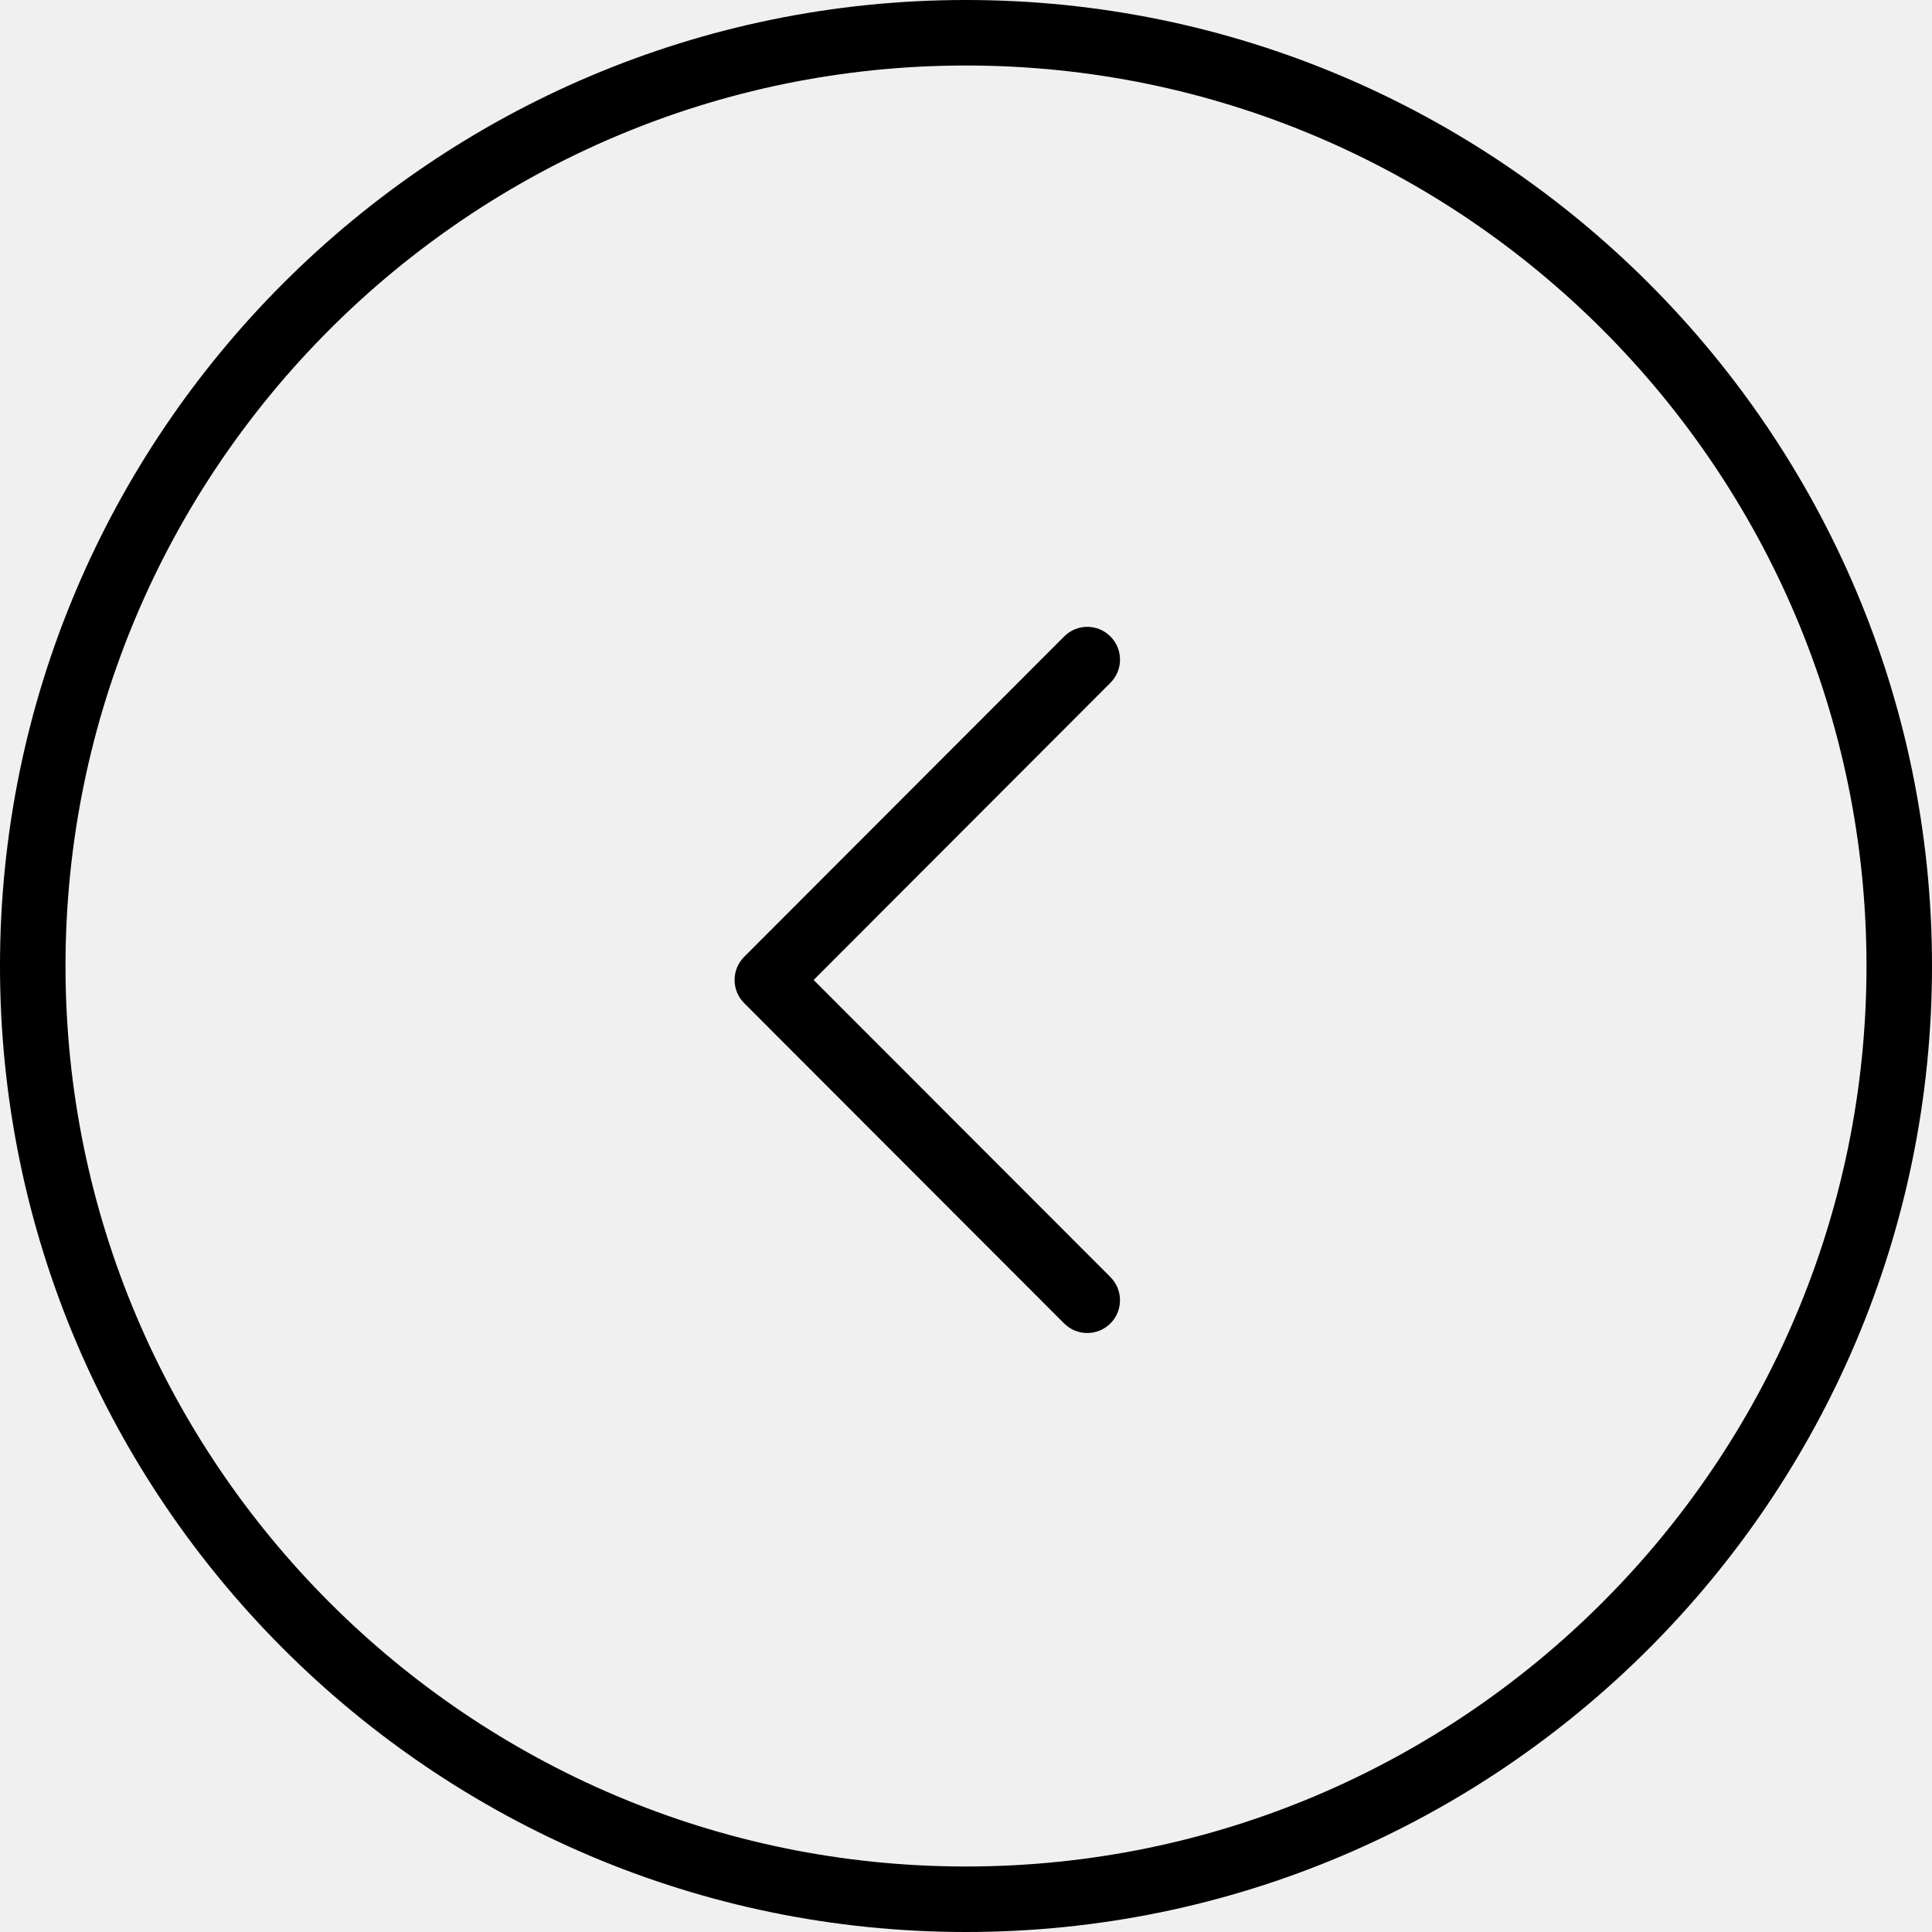
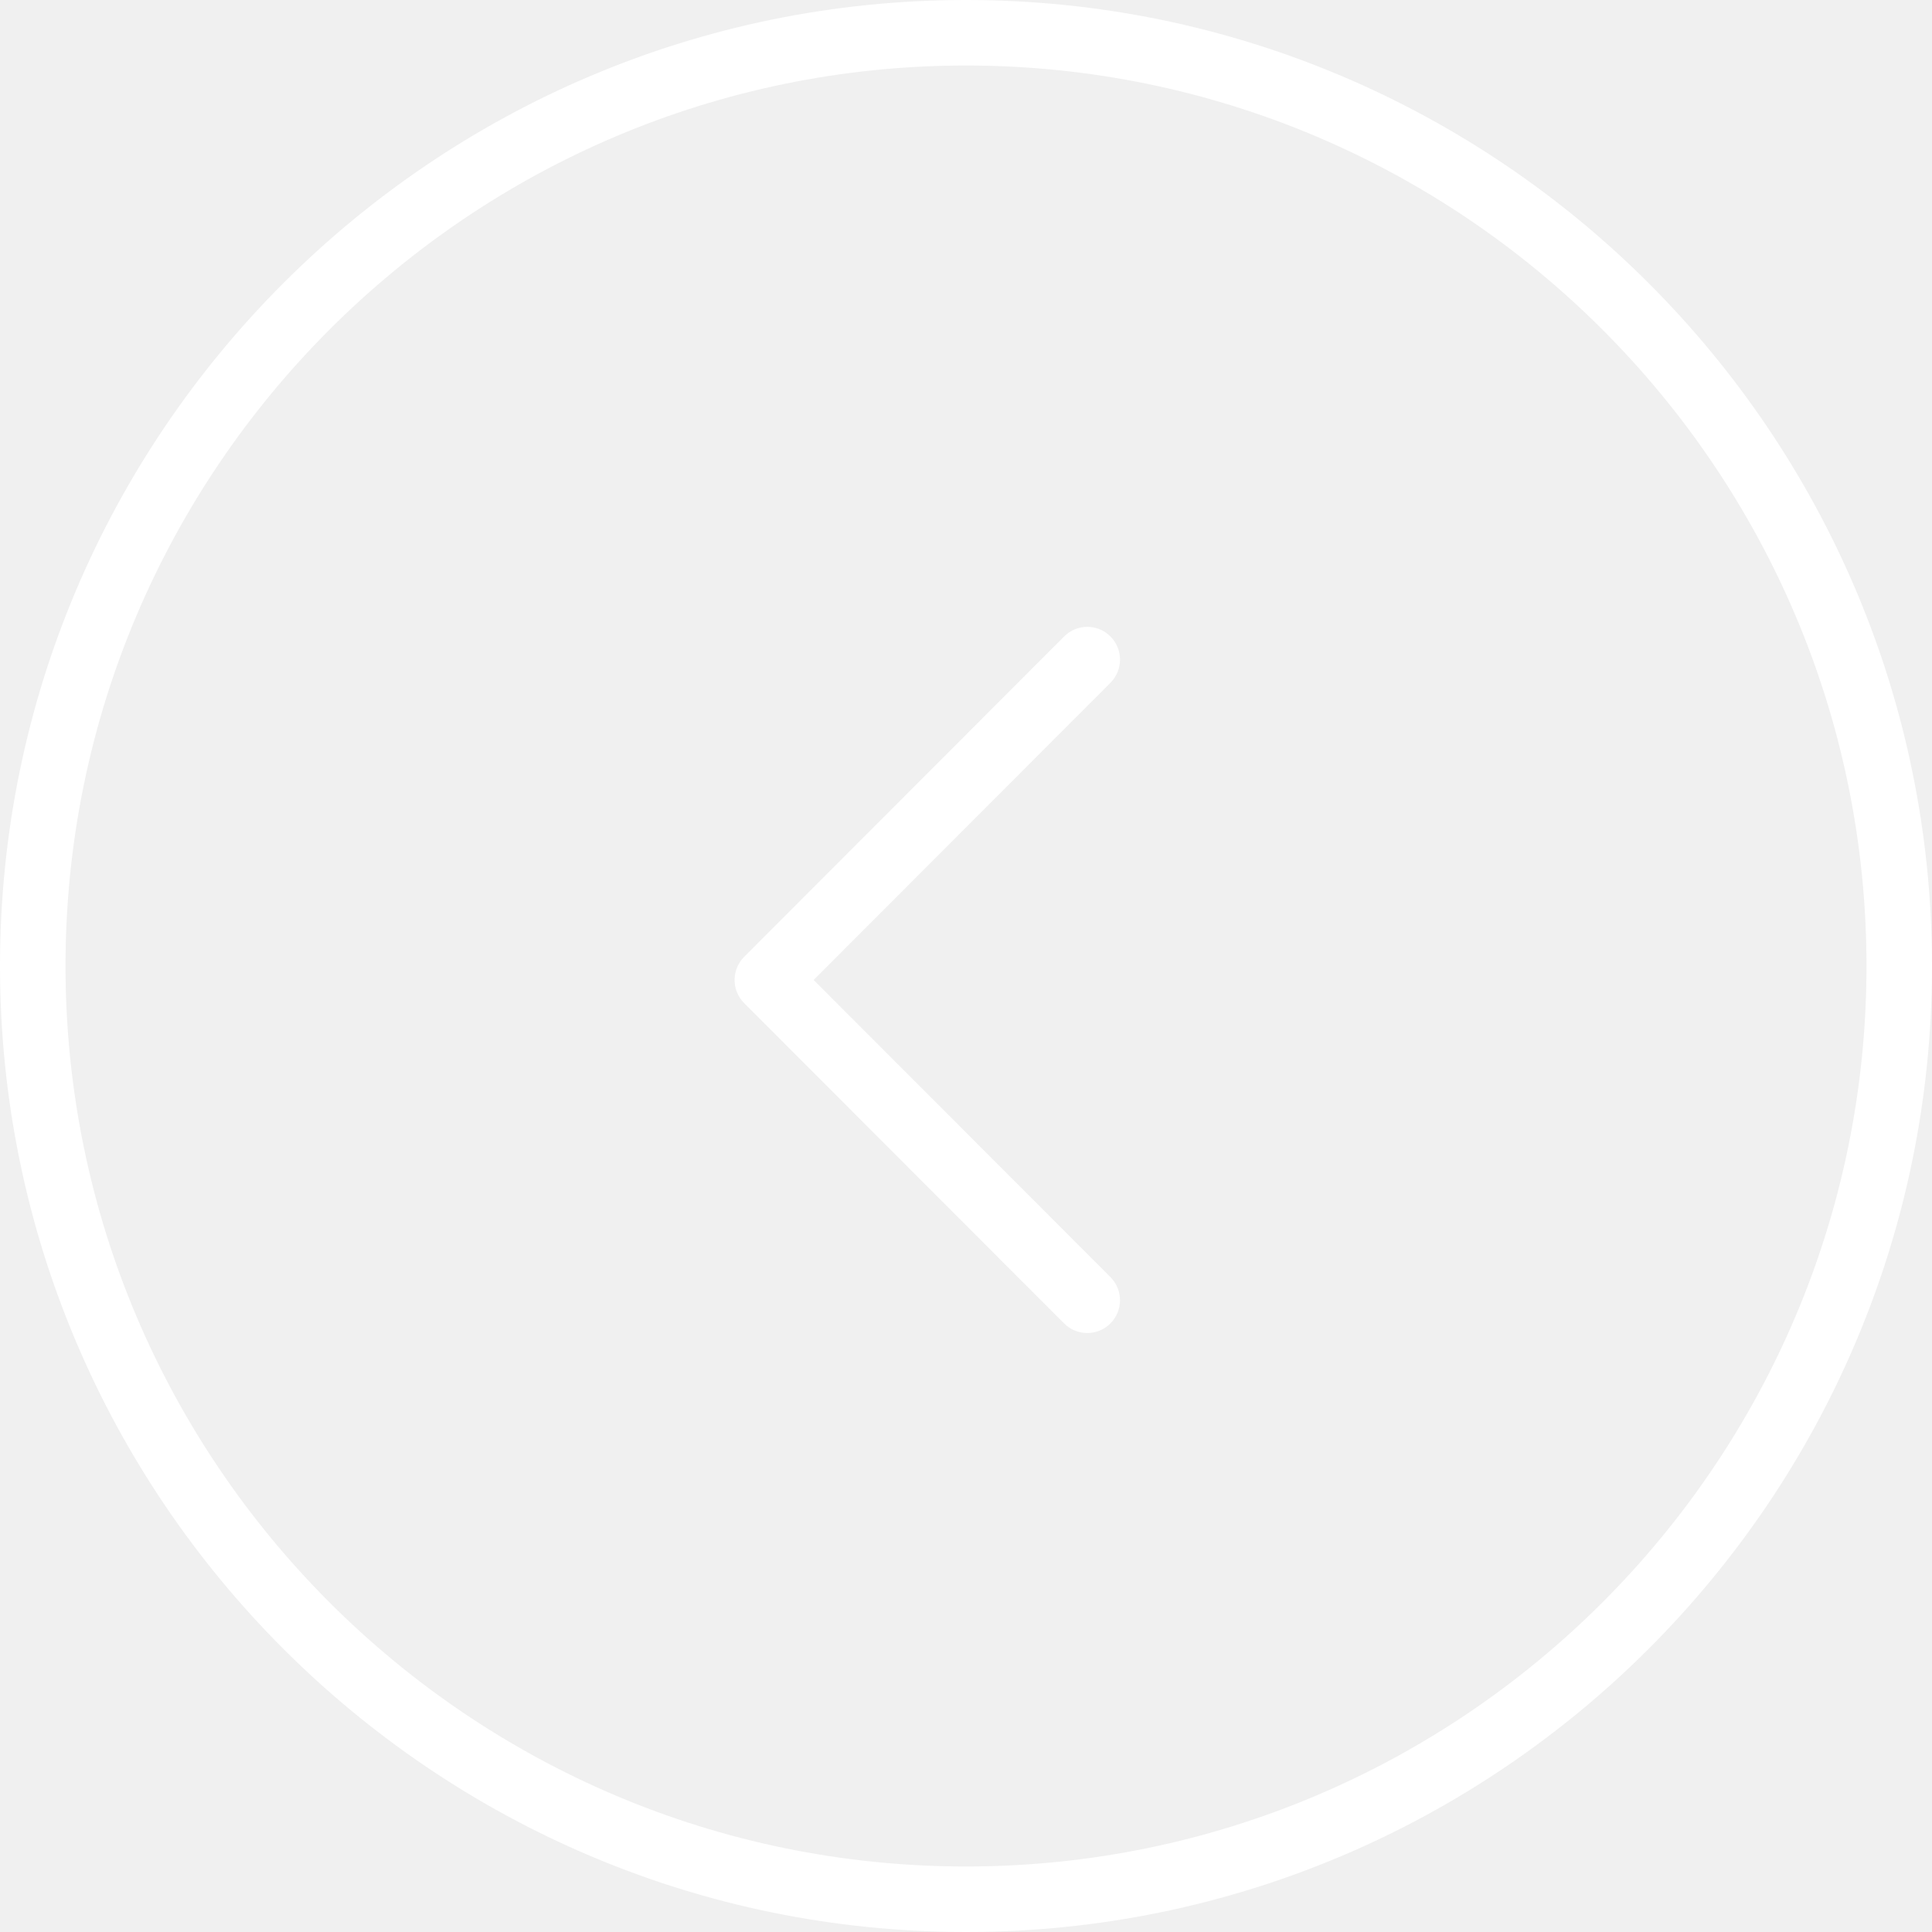
<svg xmlns="http://www.w3.org/2000/svg" width="53" height="53" viewBox="0 0 53 53" fill="none">
-   <path d="M26.5 0C41.112 0 53 11.888 53 26.5C53 41.112 41.112 53 26.5 53C11.888 53 0 41.112 0 26.5C0 11.888 11.888 0 26.5 0ZM26.5 51.203C40.12 51.203 51.203 40.121 51.203 26.5C51.203 12.88 40.12 1.797 26.5 1.797C12.877 1.797 1.797 12.88 1.797 26.5C1.797 40.121 12.877 51.203 26.5 51.203Z" fill="black" />
-   <path d="M29.827 17.196C30.057 17.196 30.287 17.284 30.462 17.46C30.813 17.81 30.813 18.38 30.462 18.731L22.32 26.883L30.462 35.034C30.812 35.385 30.812 35.955 30.462 36.305C30.111 36.656 29.542 36.656 29.191 36.305L20.415 27.519C20.064 27.168 20.064 26.599 20.415 26.248L29.191 17.462C29.367 17.284 29.597 17.196 29.827 17.196Z" fill="black" />
+   <path d="M26.5 6.09703e-07C41.112 6.09703e-07 53 11.888 53 26.5C53 41.112 41.112 53 26.5 53C11.888 53 6.09703e-07 41.112 6.09703e-07 26.5C6.09703e-07 11.888 11.888 6.09703e-07 26.5 6.09703e-07ZM26.5 51.203C40.12 51.203 51.203 40.121 51.203 26.5C51.203 12.88 40.12 1.797 26.5 1.797C12.877 1.797 1.797 12.88 1.797 26.5C1.797 40.121 12.877 51.203 26.5 51.203Z" fill="white" />
+   <path d="M29.827 17.196C30.057 17.196 30.287 17.284 30.462 17.46C30.813 17.81 30.813 18.38 30.462 18.731L22.32 26.883L30.462 35.034C30.812 35.385 30.812 35.955 30.462 36.305C30.111 36.656 29.542 36.656 29.191 36.305L20.415 27.519C20.064 27.168 20.064 26.599 20.415 26.248L29.191 17.462C29.367 17.284 29.597 17.196 29.827 17.196Z" fill="white" />
</svg>
